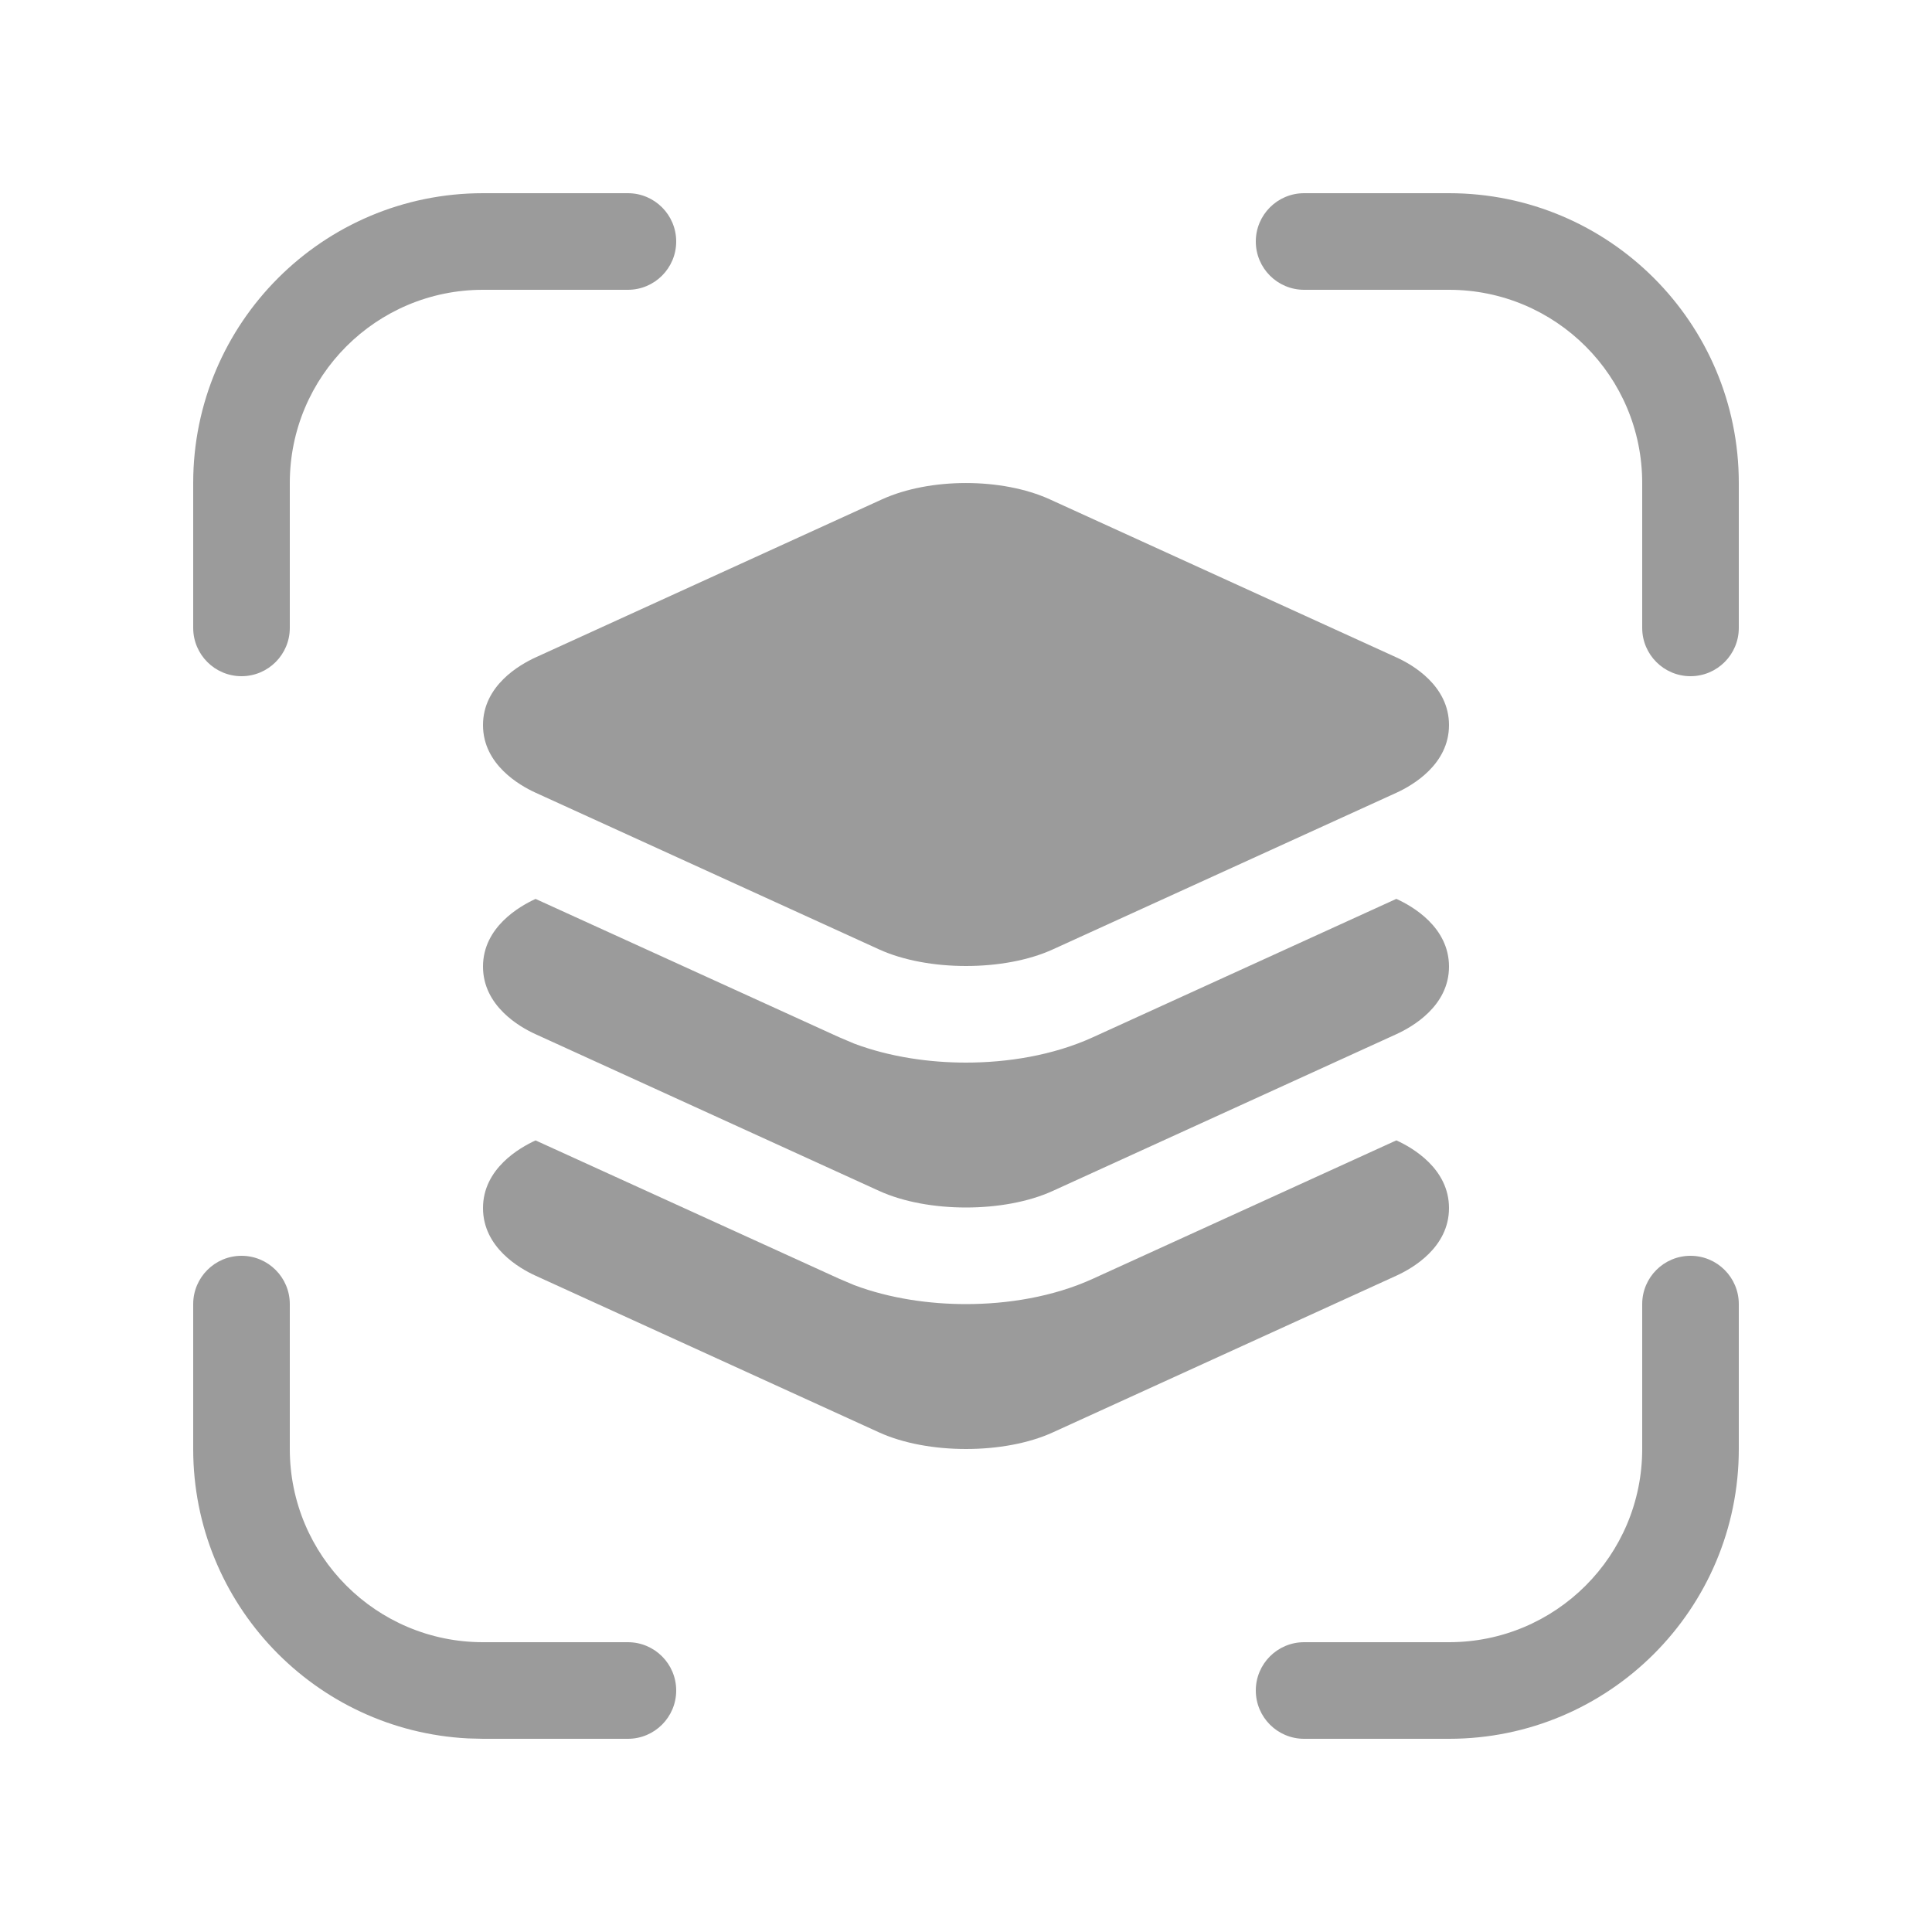
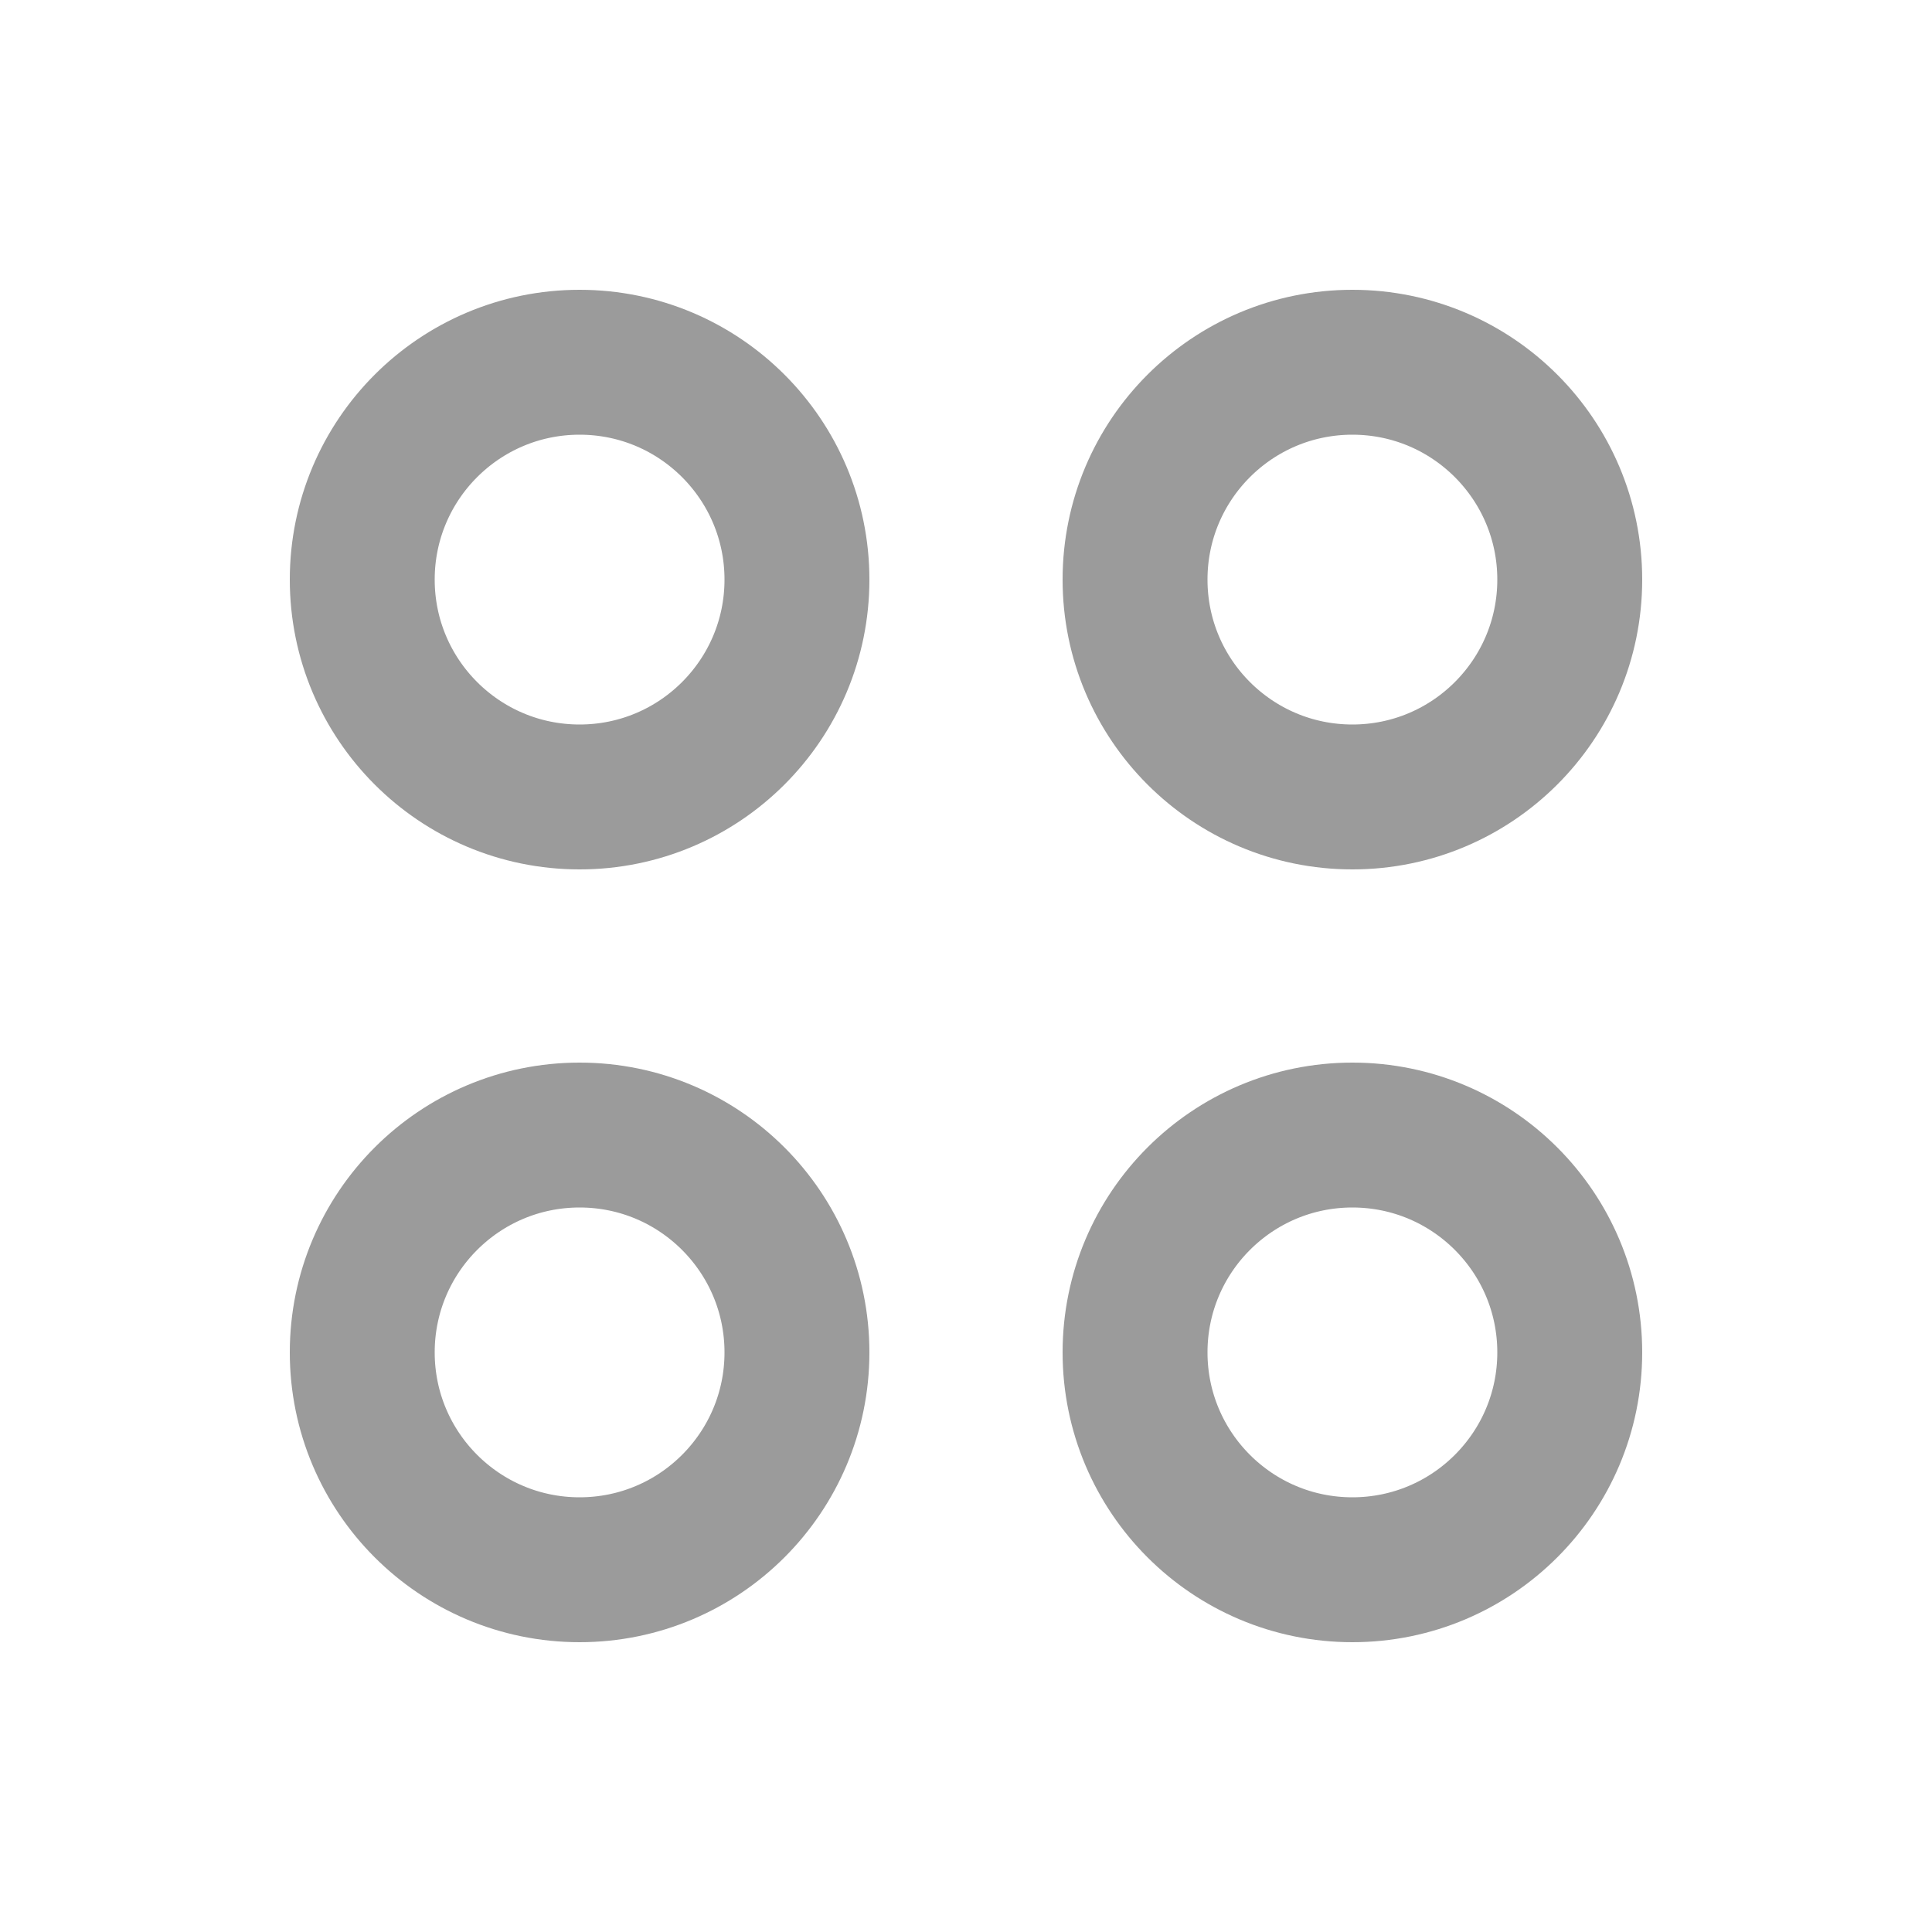
<svg xmlns="http://www.w3.org/2000/svg" width="20" height="20" viewBox="0 0 20 20" fill="none">
-   <path d="M2.5 13C2.776 13 3 13.224 3 13.5V15C3 16.105 3.895 17 5 17H6.5C6.776 17 7 17.224 7 17.5C7 17.776 6.776 18 6.5 18H5L4.846 17.996C3.261 17.916 2 16.605 2 15V13.5C2 13.224 2.224 13 2.5 13ZM18 15C18 16.657 16.657 18 15 18H13.5C13.224 18 13 17.776 13 17.5C13 17.224 13.224 17 13.5 17H15C16.105 17 17 16.105 17 15V13.5C17 13.224 17.224 13 17.5 13C17.776 13 18 13.224 18 13.5V15ZM15 2C16.657 2 18 3.343 18 5V6.5C18 6.776 17.776 7 17.5 7C17.224 7 17 6.776 17 6.5V5C17 3.895 16.105 3 15 3H13.5C13.224 3 13 2.776 13 2.5C13 2.224 13.224 2 13.5 2H15ZM7 2.5C7 2.776 6.776 3 6.5 3H5C3.895 3 3 3.895 3 5V6.5C3 6.776 2.776 7 2.5 7C2.224 7 2 6.776 2 6.5V5C2 3.343 3.343 2 5 2H6.5C6.776 2 7 2.224 7 2.5Z" fill="#9B9B9B" />
-   <path d="M10 10C9.676 10 9.352 9.943 9.1 9.828L5.542 8.205C5.38 8.131 5 7.915 5 7.506C5 7.097 5.38 6.881 5.543 6.806L9.131 5.169C9.626 4.944 10.372 4.944 10.867 5.169L14.457 6.806C14.62 6.88 15 7.097 15 7.506C15 7.915 14.62 8.131 14.457 8.206L10.899 9.828C10.648 9.943 10.324 10 10 10Z" fill="#9B9B9B" />
-   <path d="M14.457 9.306C14.62 9.38 15 9.597 15 10.006C15 10.415 14.62 10.63 14.457 10.705L10.899 12.328C10.648 12.443 10.324 12.5 10 12.5C9.676 12.5 9.352 12.443 9.1 12.328L5.542 10.705C5.379 10.631 5 10.414 5 10.006C5 9.597 5.38 9.381 5.543 9.306V9.305L8.686 10.737L8.844 10.804C9.218 10.944 9.627 11 10 11C10.426 11 10.899 10.927 11.315 10.737L14.455 9.305L14.457 9.306Z" fill="#9B9B9B" />
-   <path d="M14.457 11.806C14.62 11.88 15 12.097 15 12.506C15 12.915 14.62 13.13 14.457 13.205L10.899 14.828C10.648 14.943 10.324 15 10 15C9.676 15 9.352 14.943 9.1 14.828L5.542 13.205C5.379 13.131 5 12.914 5 12.506C5 12.097 5.38 11.881 5.543 11.806V11.805L8.686 13.237L8.844 13.304C9.218 13.444 9.627 13.5 10 13.5C10.426 13.5 10.899 13.427 11.315 13.237L14.455 11.805L14.457 11.806Z" fill="#9B9B9B" />
+   <circle cx="6" cy="6" r="2.25" stroke="#9B9B9B" stroke-width="1.5" />
+   <circle cx="6" cy="14" r="2.25" stroke="#9B9B9B" stroke-width="1.5" />
+   <circle cx="14" cy="6" r="2.25" stroke="#9B9B9B" stroke-width="1.5" />
+   <circle cx="14" cy="14" r="2.25" stroke="#9B9B9B" stroke-width="1.5" />
</svg>
